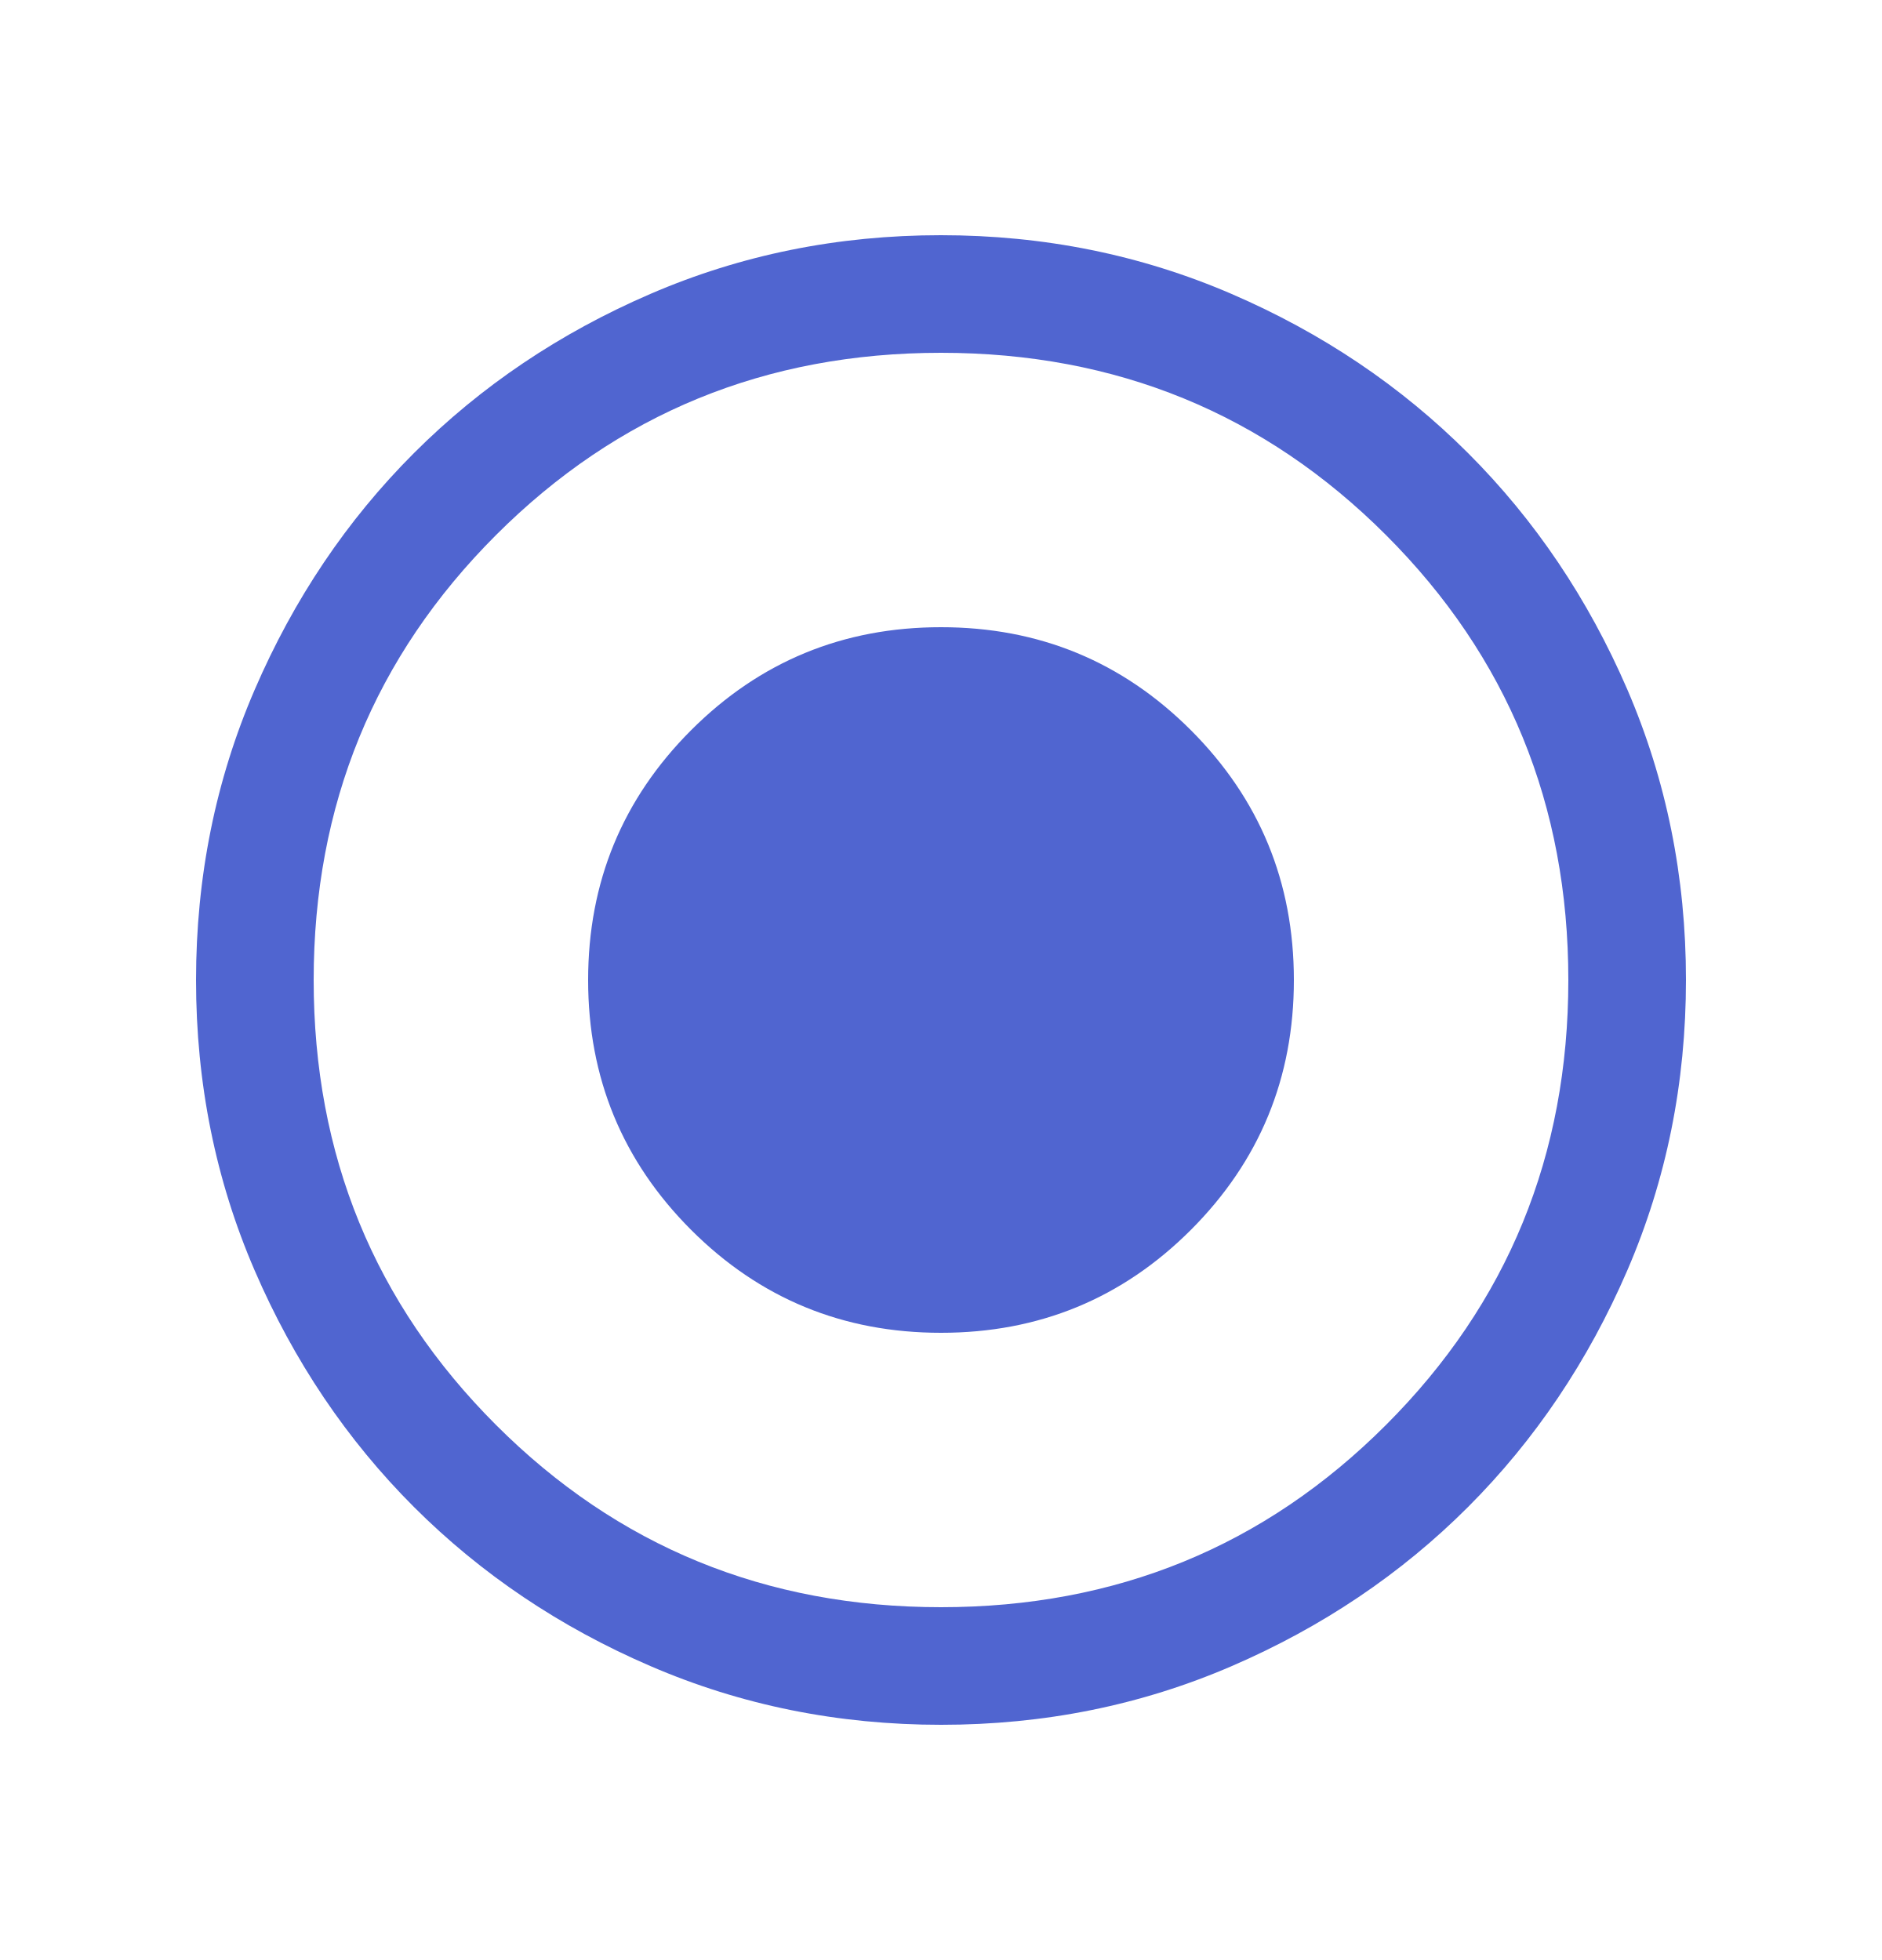
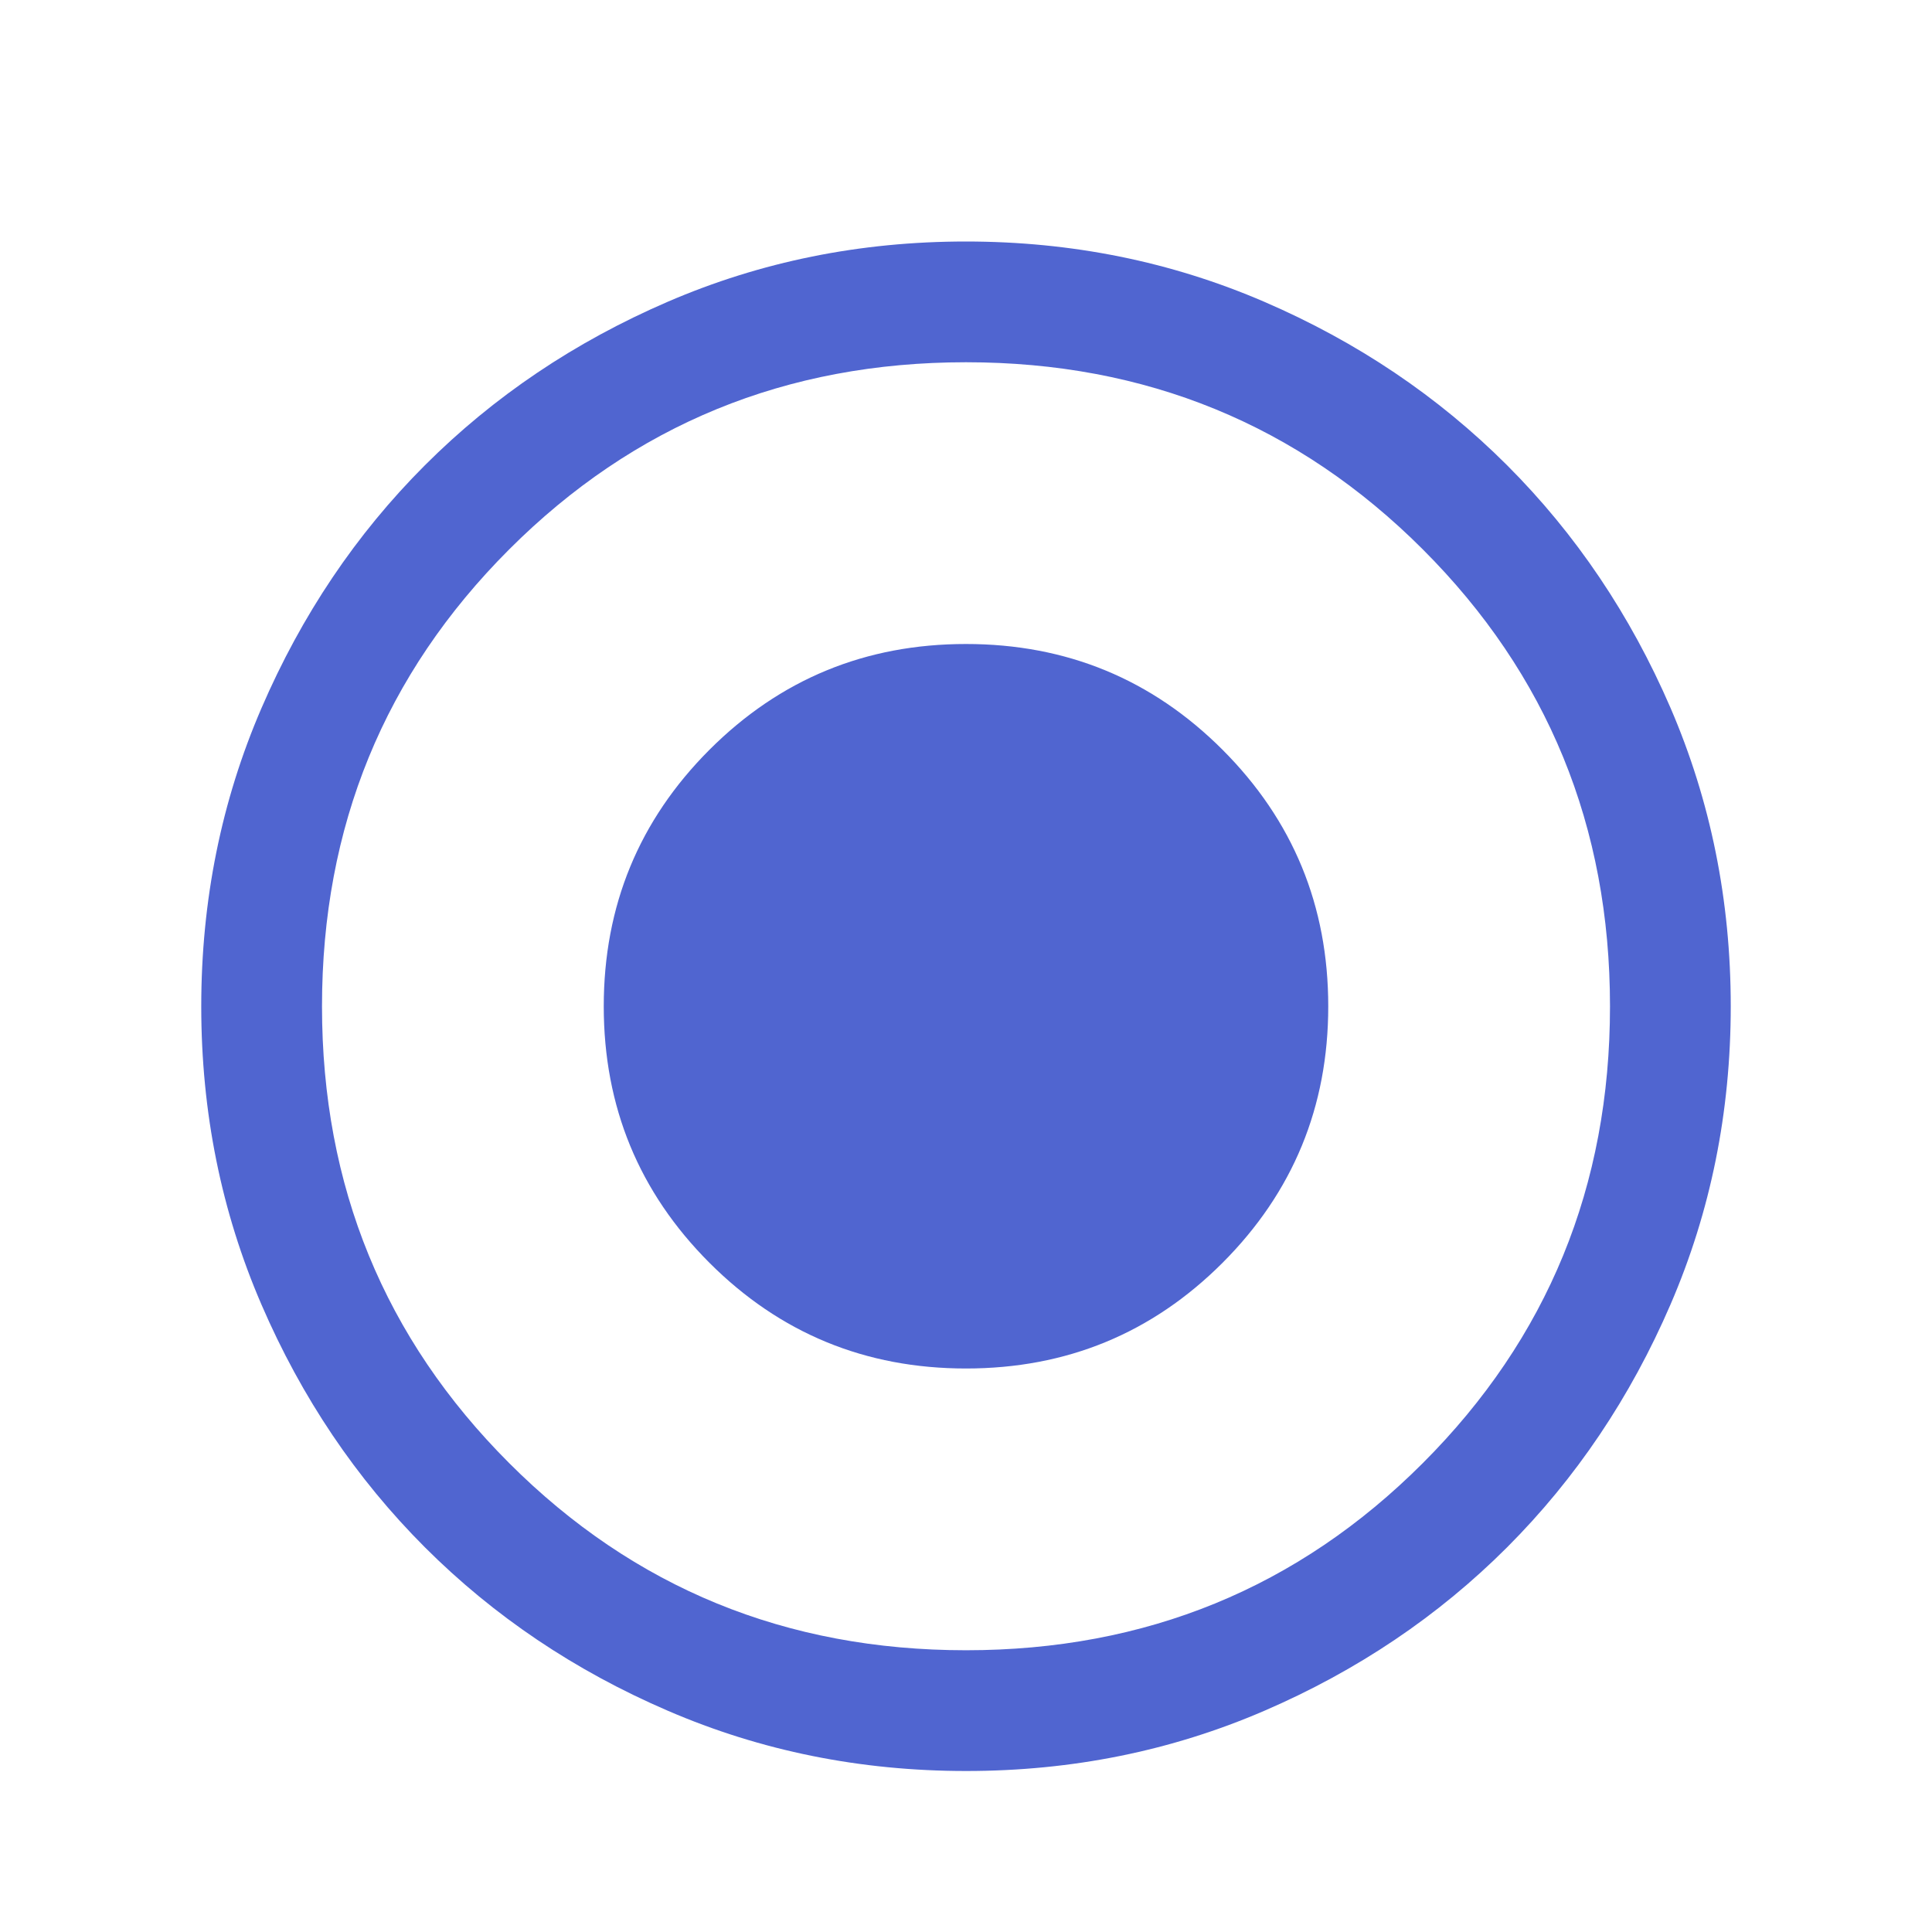
- <svg xmlns="http://www.w3.org/2000/svg" width="24" height="25" viewBox="0 0 24 25" fill="none">
-   <mask id="mask0_4307_163004" style="mask-type:alpha" maskUnits="userSpaceOnUse" x="0" y="0" width="24" height="25">
+ <svg xmlns="http://www.w3.org/2000/svg" width="24" height="24" viewBox="0 0 24 24" fill="none">
+   <mask id="mask0_4307_163004" style="mask-type:alpha" maskUnits="userSpaceOnUse" x="0" y="0" width="24" height="24">
    <rect y="0.5" width="24" height="24" fill="#D9D9D9" />
  </mask>
  <g mask="url(#mask0_4307_163004)">
    <path d="M12 17C13.249 17 14.311 16.563 15.187 15.687C16.062 14.811 16.5 13.749 16.5 12.501C16.5 11.252 16.062 10.19 15.187 9.314C14.311 8.438 13.249 8 12 8C10.751 8 9.689 8.438 8.813 9.314C7.938 10.19 7.5 11.252 7.5 12.501C7.5 13.749 7.938 14.811 8.813 15.687C9.689 16.563 10.751 17 12 17ZM12.002 22C10.688 22 9.453 21.751 8.297 21.252C7.14 20.754 6.135 20.077 5.279 19.222C4.424 18.367 3.747 17.362 3.248 16.206C2.749 15.051 2.5 13.816 2.5 12.502C2.5 11.188 2.749 9.953 3.248 8.797C3.747 7.641 4.423 6.635 5.278 5.78C6.133 4.925 7.138 4.248 8.294 3.749C9.45 3.25 10.684 3 11.998 3C13.312 3 14.547 3.25 15.703 3.748C16.86 4.247 17.865 4.924 18.721 5.779C19.576 6.634 20.253 7.639 20.752 8.794C21.25 9.95 21.5 11.185 21.5 12.499C21.5 13.813 21.251 15.048 20.752 16.204C20.253 17.36 19.576 18.366 18.722 19.221C17.867 20.076 16.862 20.753 15.706 21.252C14.55 21.751 13.316 22 12.002 22ZM12 20.5C14.233 20.5 16.125 19.726 17.675 18.175C19.225 16.625 20 14.734 20 12.501C20 10.267 19.225 8.375 17.675 6.825C16.125 5.275 14.233 4.5 12 4.5C9.767 4.5 7.875 5.275 6.325 6.825C4.775 8.375 4 10.267 4 12.501C4 14.734 4.775 16.625 6.325 18.175C7.875 19.726 9.767 20.5 12 20.5Z" fill="#5065D0" />
  </g>
</svg>
